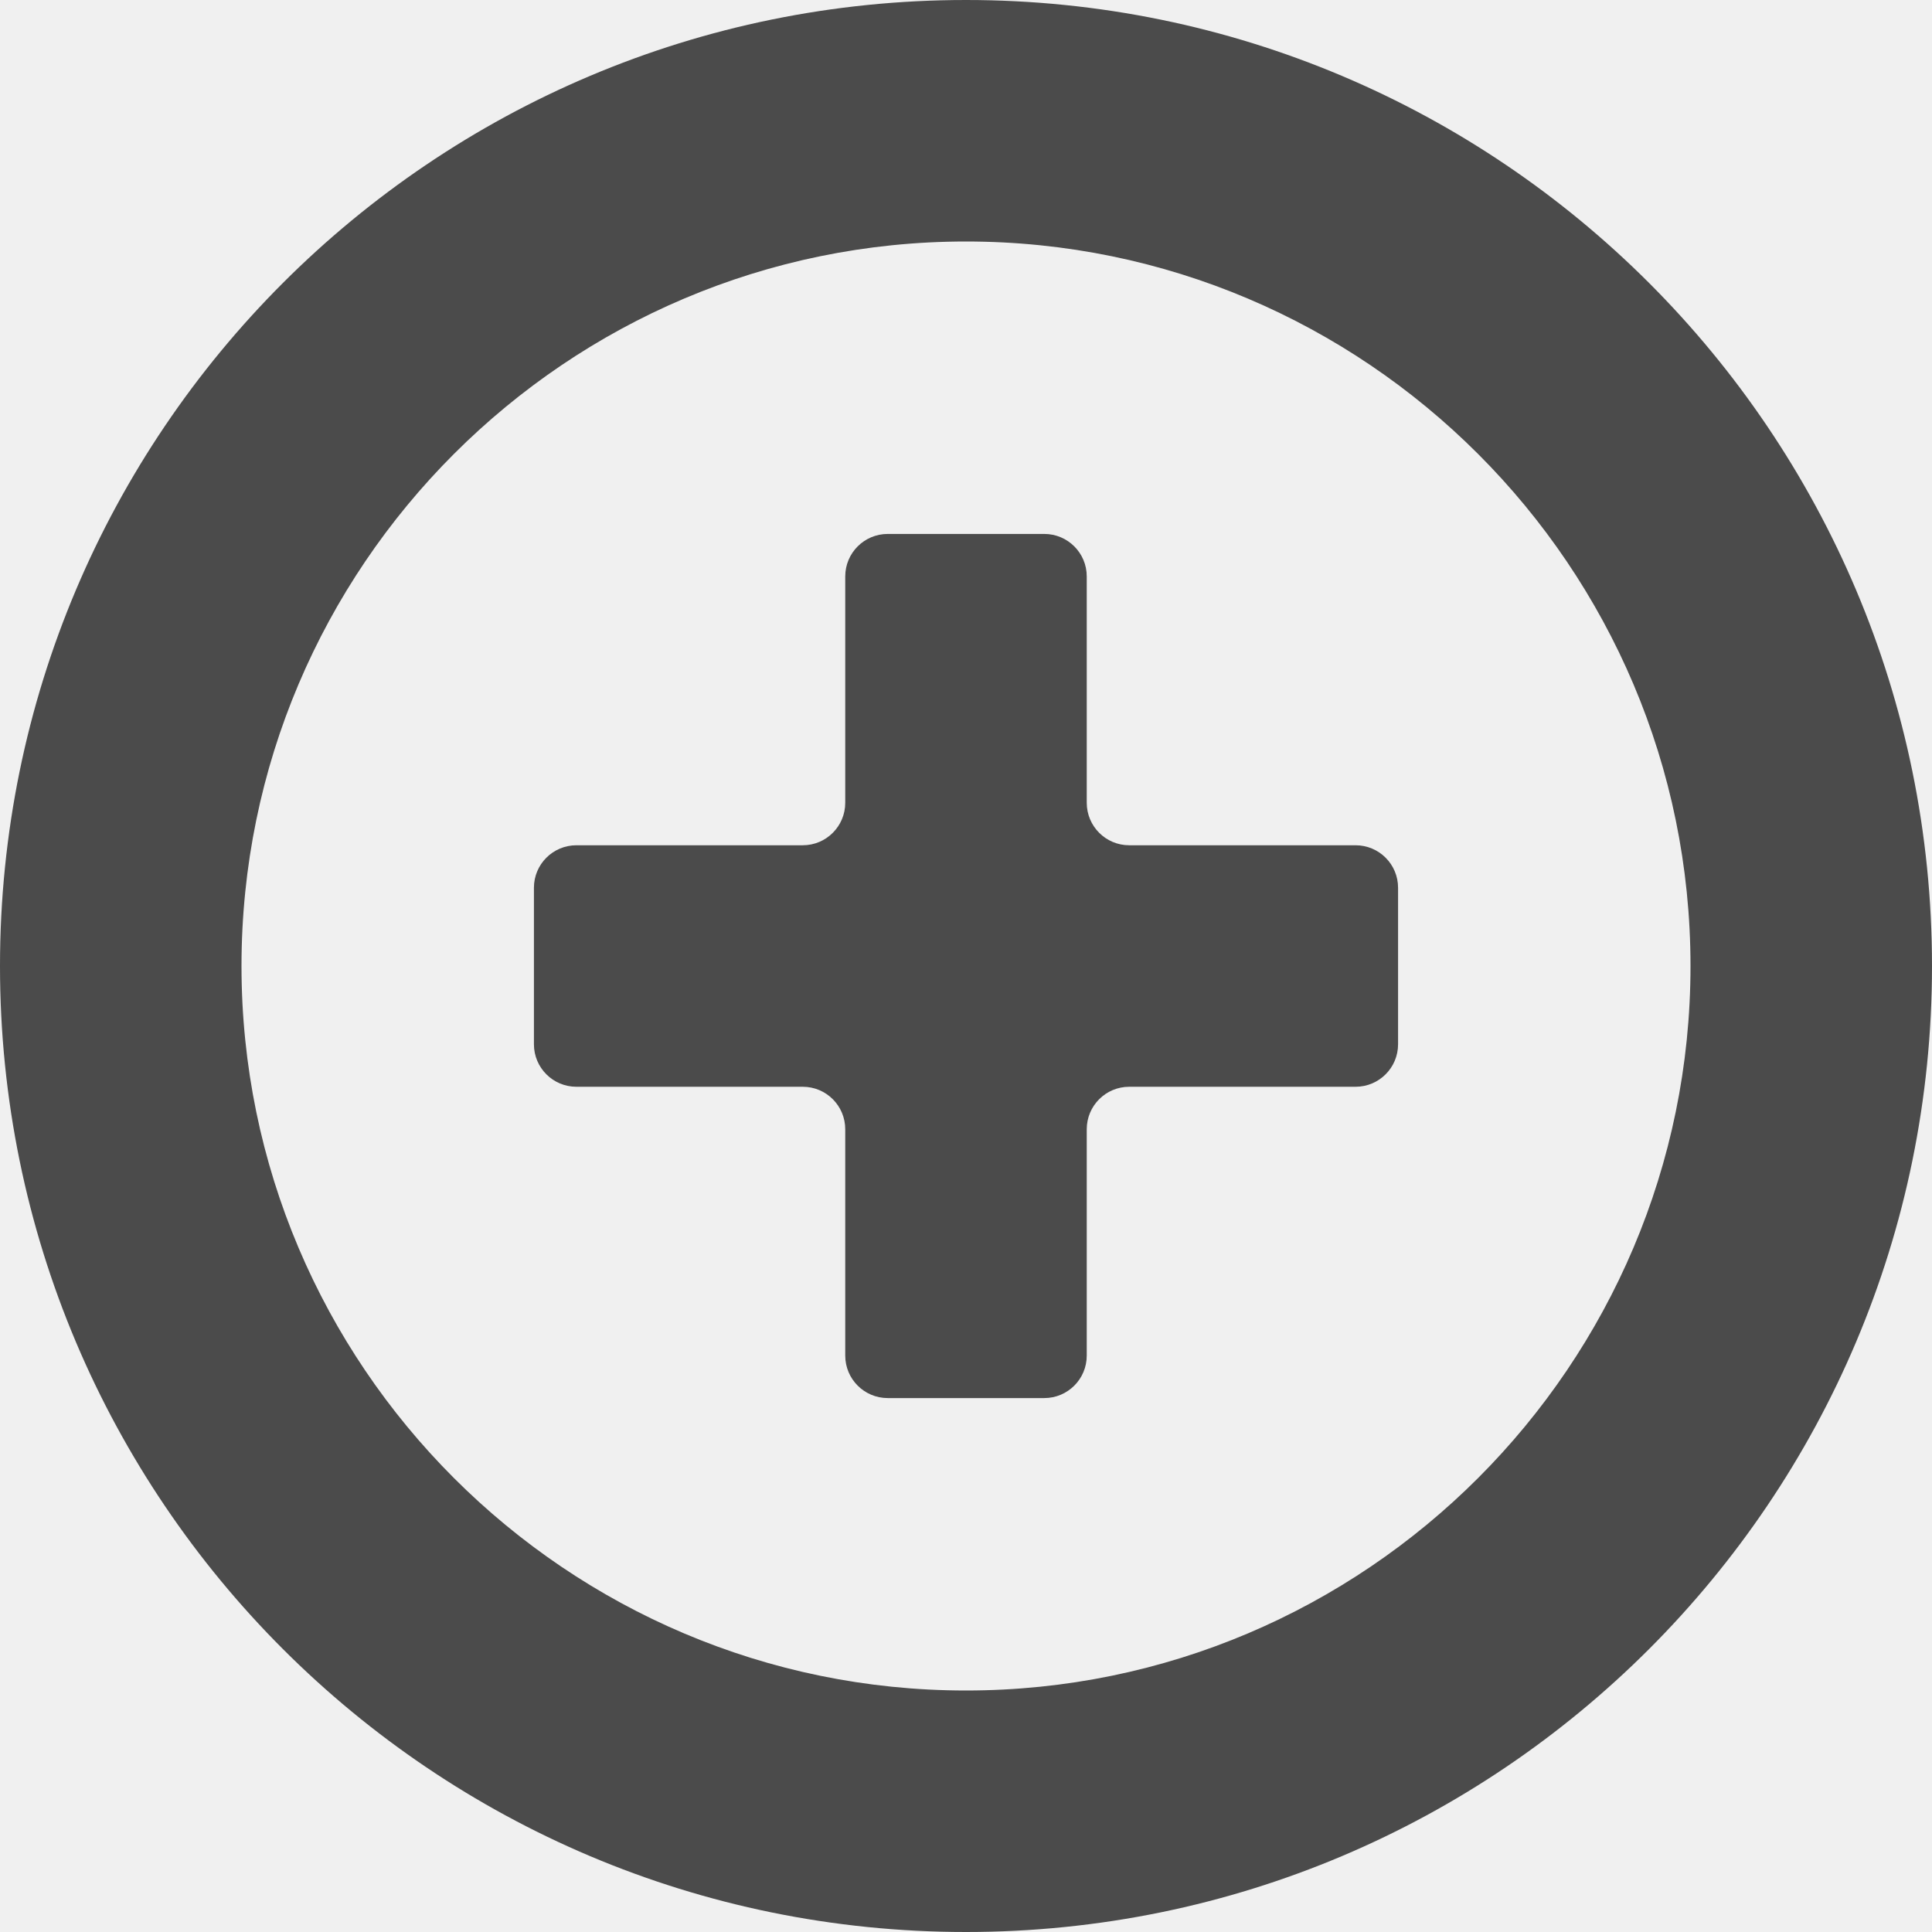
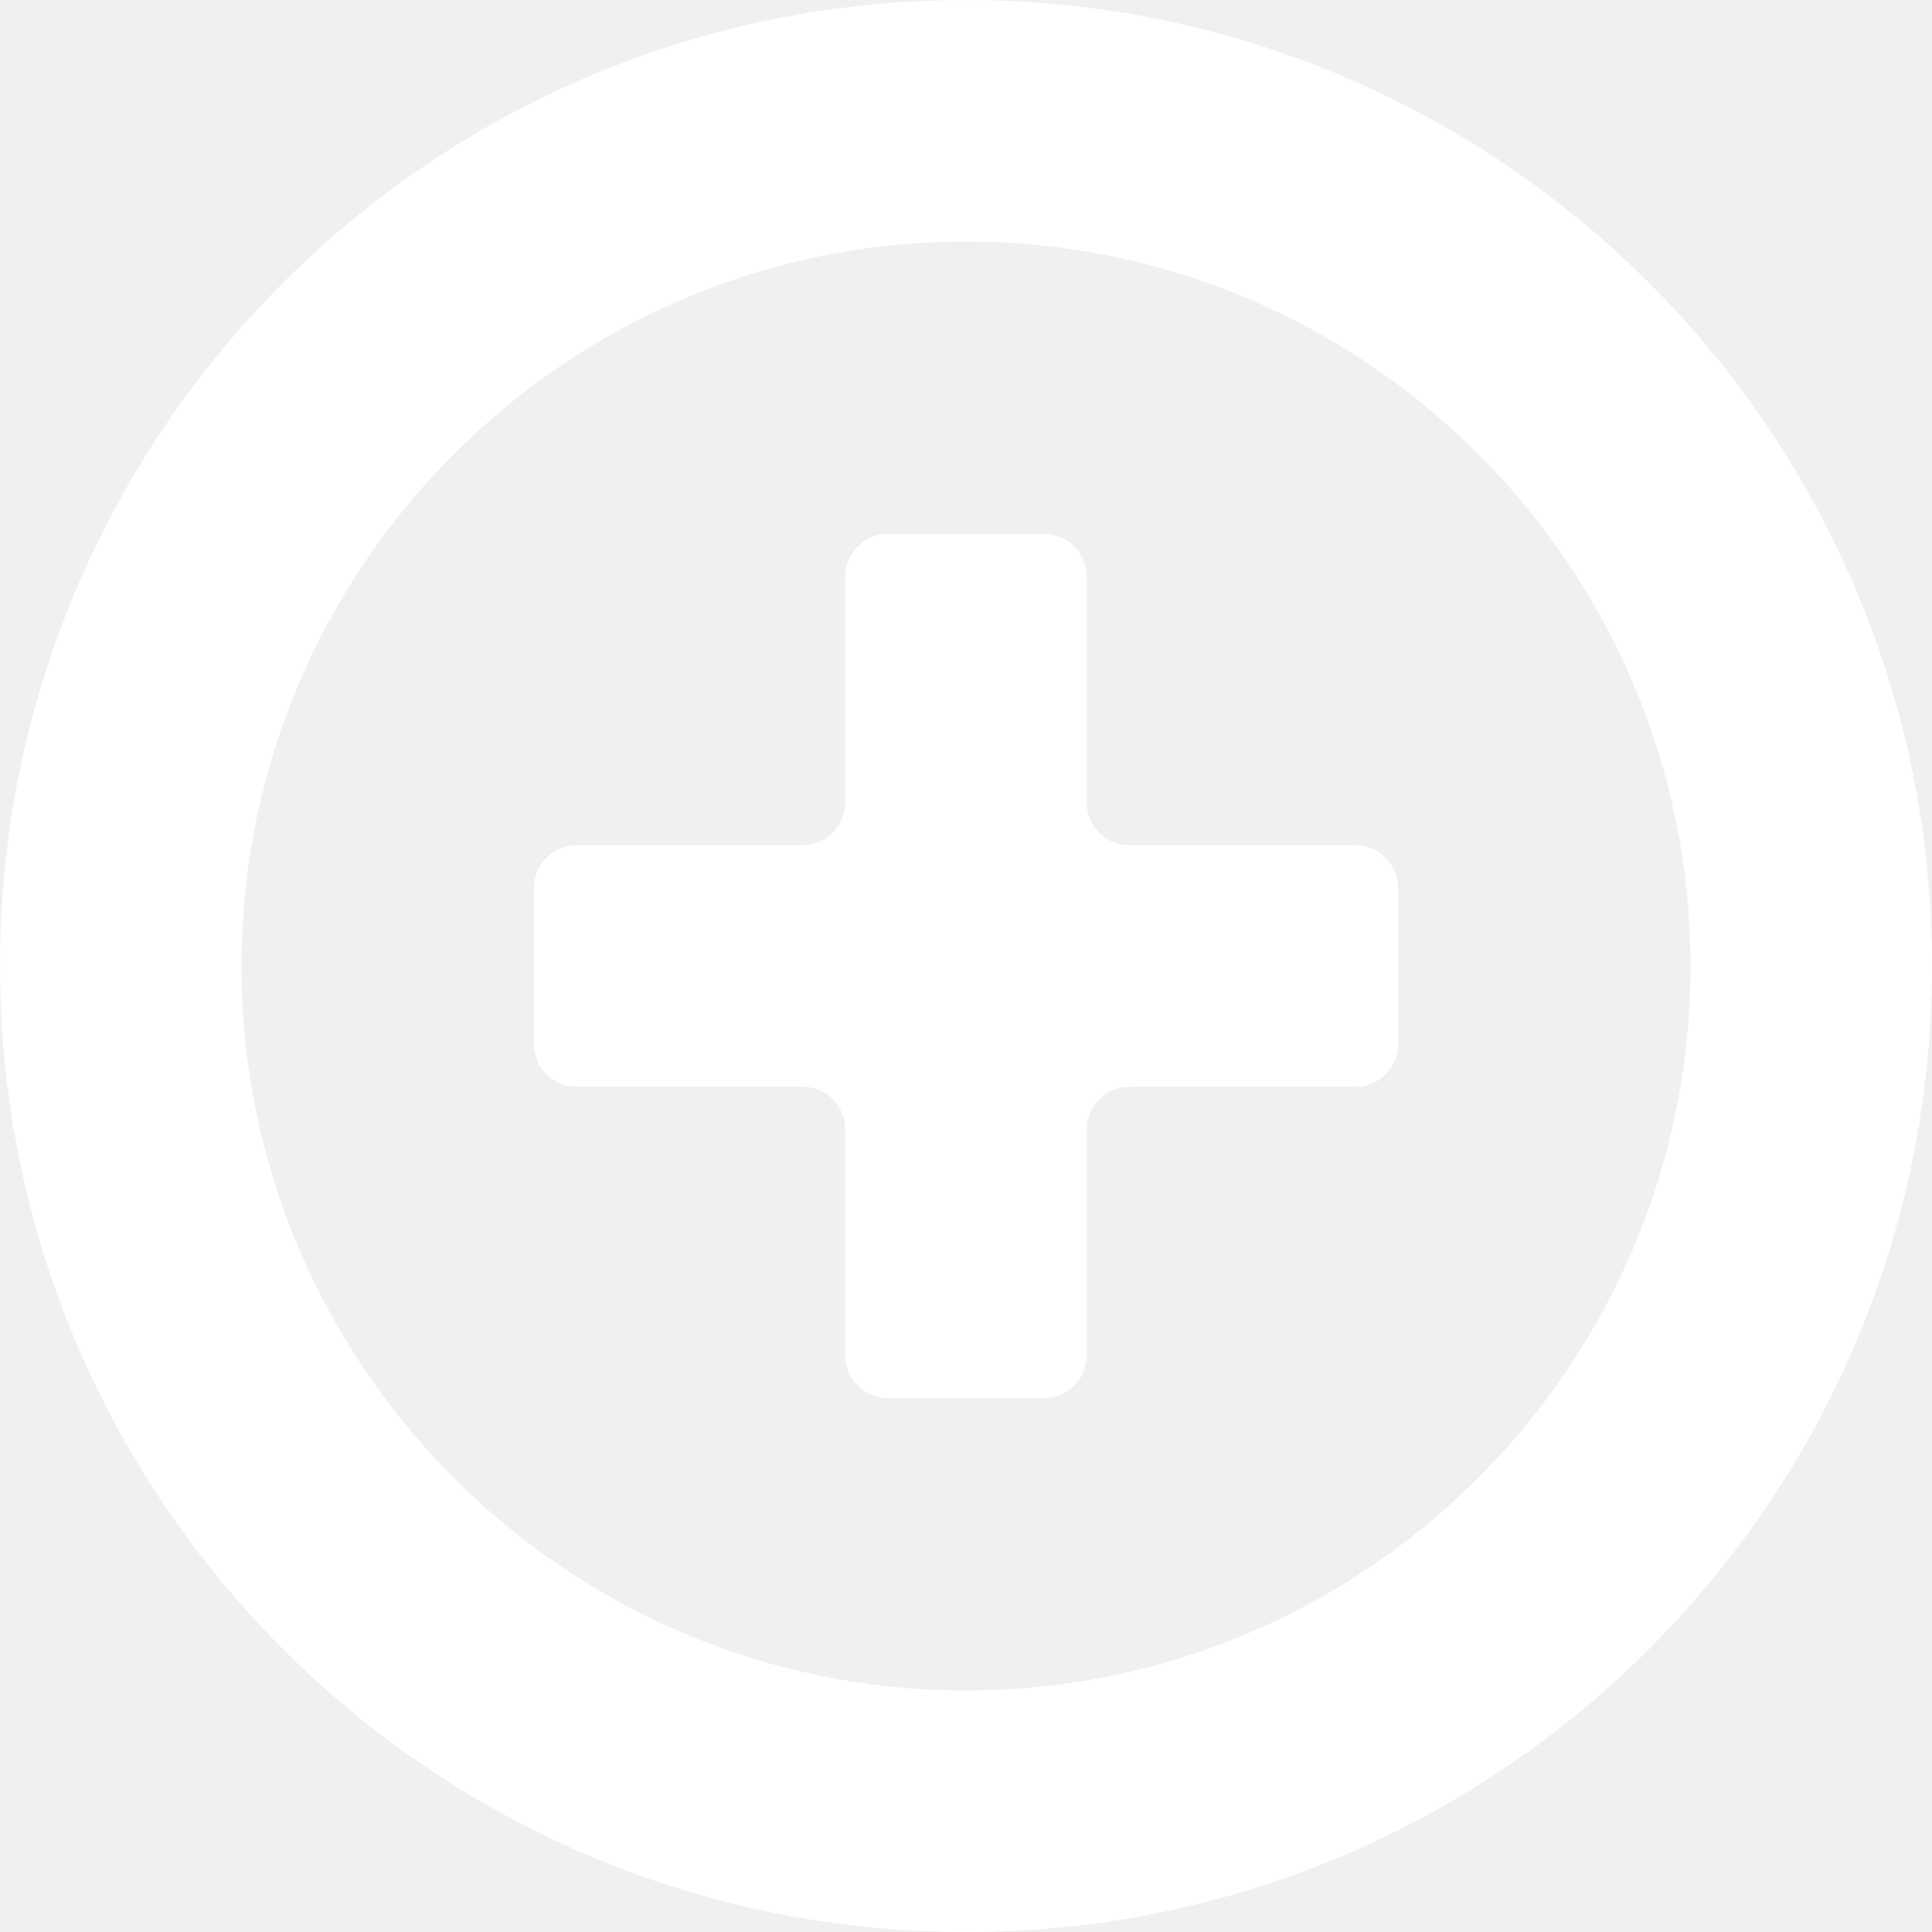
- <svg xmlns="http://www.w3.org/2000/svg" version="1.1" id="_x32_" x="0px" y="0px" viewBox="0 0 512 512" style="width: 32px; height: 32px; opacity: 1;" xml:space="preserve">
+ <svg xmlns="http://www.w3.org/2000/svg" x="0px" y="0px" viewBox="0 0 512 512" style="width: 32px; height: 32px; opacity: 1;" xml:space="preserve">
  <style type="text/css">
- 	.st0{fill:#4B4B4B;}
+ 	.st0{fill:#fff;}
</style>
  <g>
-     <path class="st0" d="M359.244,224.004h-59.988c-6.217,0-11.258-5.043-11.258-11.258v-59.992c0-6.215-5.039-11.254-11.256-11.254   h-41.486c-6.217,0-11.258,5.039-11.258,11.254v59.992c0,6.215-5.039,11.258-11.256,11.258h-59.988   c-6.219,0-11.258,5.039-11.258,11.258v41.484c0,6.215,5.039,11.258,11.258,11.258h59.988c6.217,0,11.256,5.039,11.256,11.258   v59.984c0,6.219,5.041,11.258,11.258,11.258h41.486c6.217,0,11.256-5.039,11.256-11.258v-59.984   c0-6.219,5.041-11.258,11.258-11.258h59.988c6.217,0,11.258-5.043,11.258-11.258v-41.484   C370.502,229.043,365.461,224.004,359.244,224.004z" style="fill: rgb(75, 75, 75);" />
-     <path class="st0" d="M256,0C114.613,0,0,114.617,0,256c0,141.387,114.613,256,256,256c141.383,0,256-114.613,256-256   C512,114.617,397.383,0,256,0z M256,448c-105.871,0-192-86.129-192-192c0-105.867,86.129-192,192-192c105.867,0,192,86.133,192,192   C448,361.871,361.867,448,256,448z" style="fill: rgb(75, 75, 75);" />
+     <path class="st0" d="M359.244,224.004h-59.988c-6.217,0-11.258-5.043-11.258-11.258v-59.992c0-6.215-5.039-11.254-11.256-11.254   h-41.486c-6.217,0-11.258,5.039-11.258,11.254v59.992c0,6.215-5.039,11.258-11.256,11.258h-59.988   c-6.219,0-11.258,5.039-11.258,11.258v41.484c0,6.215,5.039,11.258,11.258,11.258h59.988c6.217,0,11.256,5.039,11.256,11.258   v59.984c0,6.219,5.041,11.258,11.258,11.258h41.486c6.217,0,11.256-5.039,11.256-11.258v-59.984   c0-6.219,5.041-11.258,11.258-11.258h59.988c6.217,0,11.258-5.043,11.258-11.258v-41.484   C370.502,229.043,365.461,224.004,359.244,224.004z" />
+     <path class="st0" d="M256,0C114.613,0,0,114.617,0,256c0,141.387,114.613,256,256,256c141.383,0,256-114.613,256-256   C512,114.617,397.383,0,256,0z M256,448c-105.871,0-192-86.129-192-192c0-105.867,86.129-192,192-192c105.867,0,192,86.133,192,192   C448,361.871,361.867,448,256,448z" />
  </g>
</svg>
